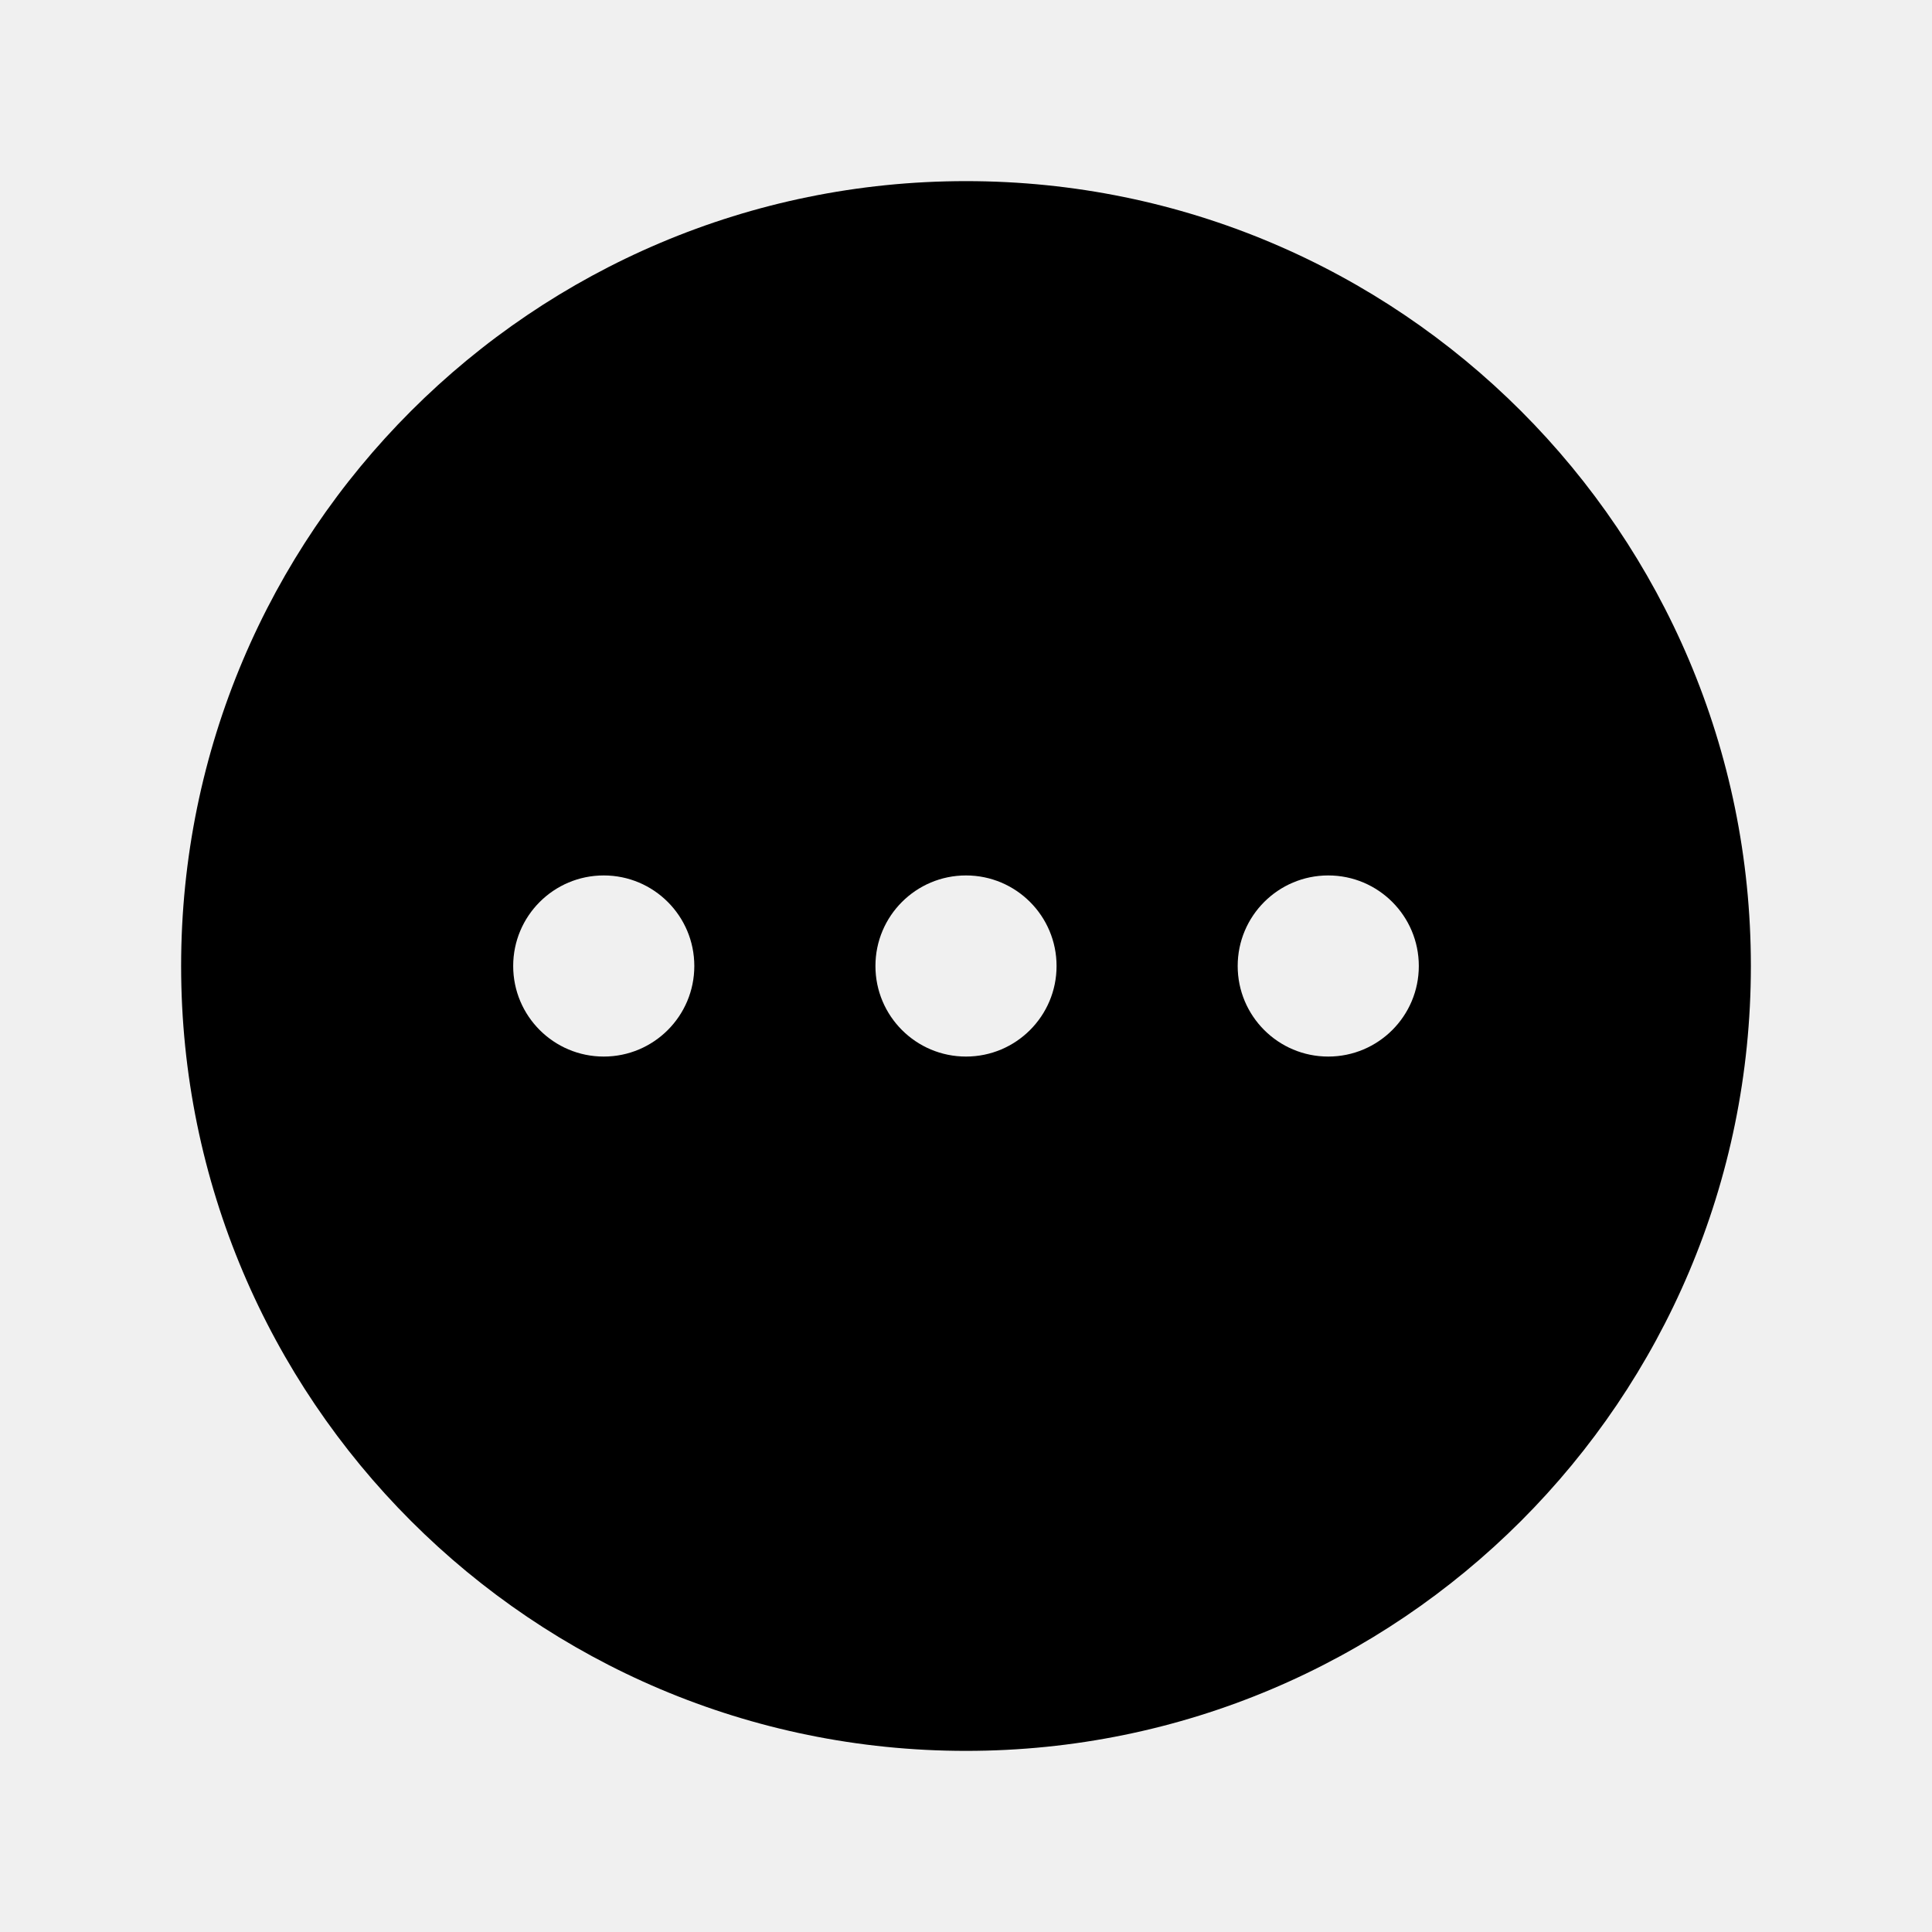
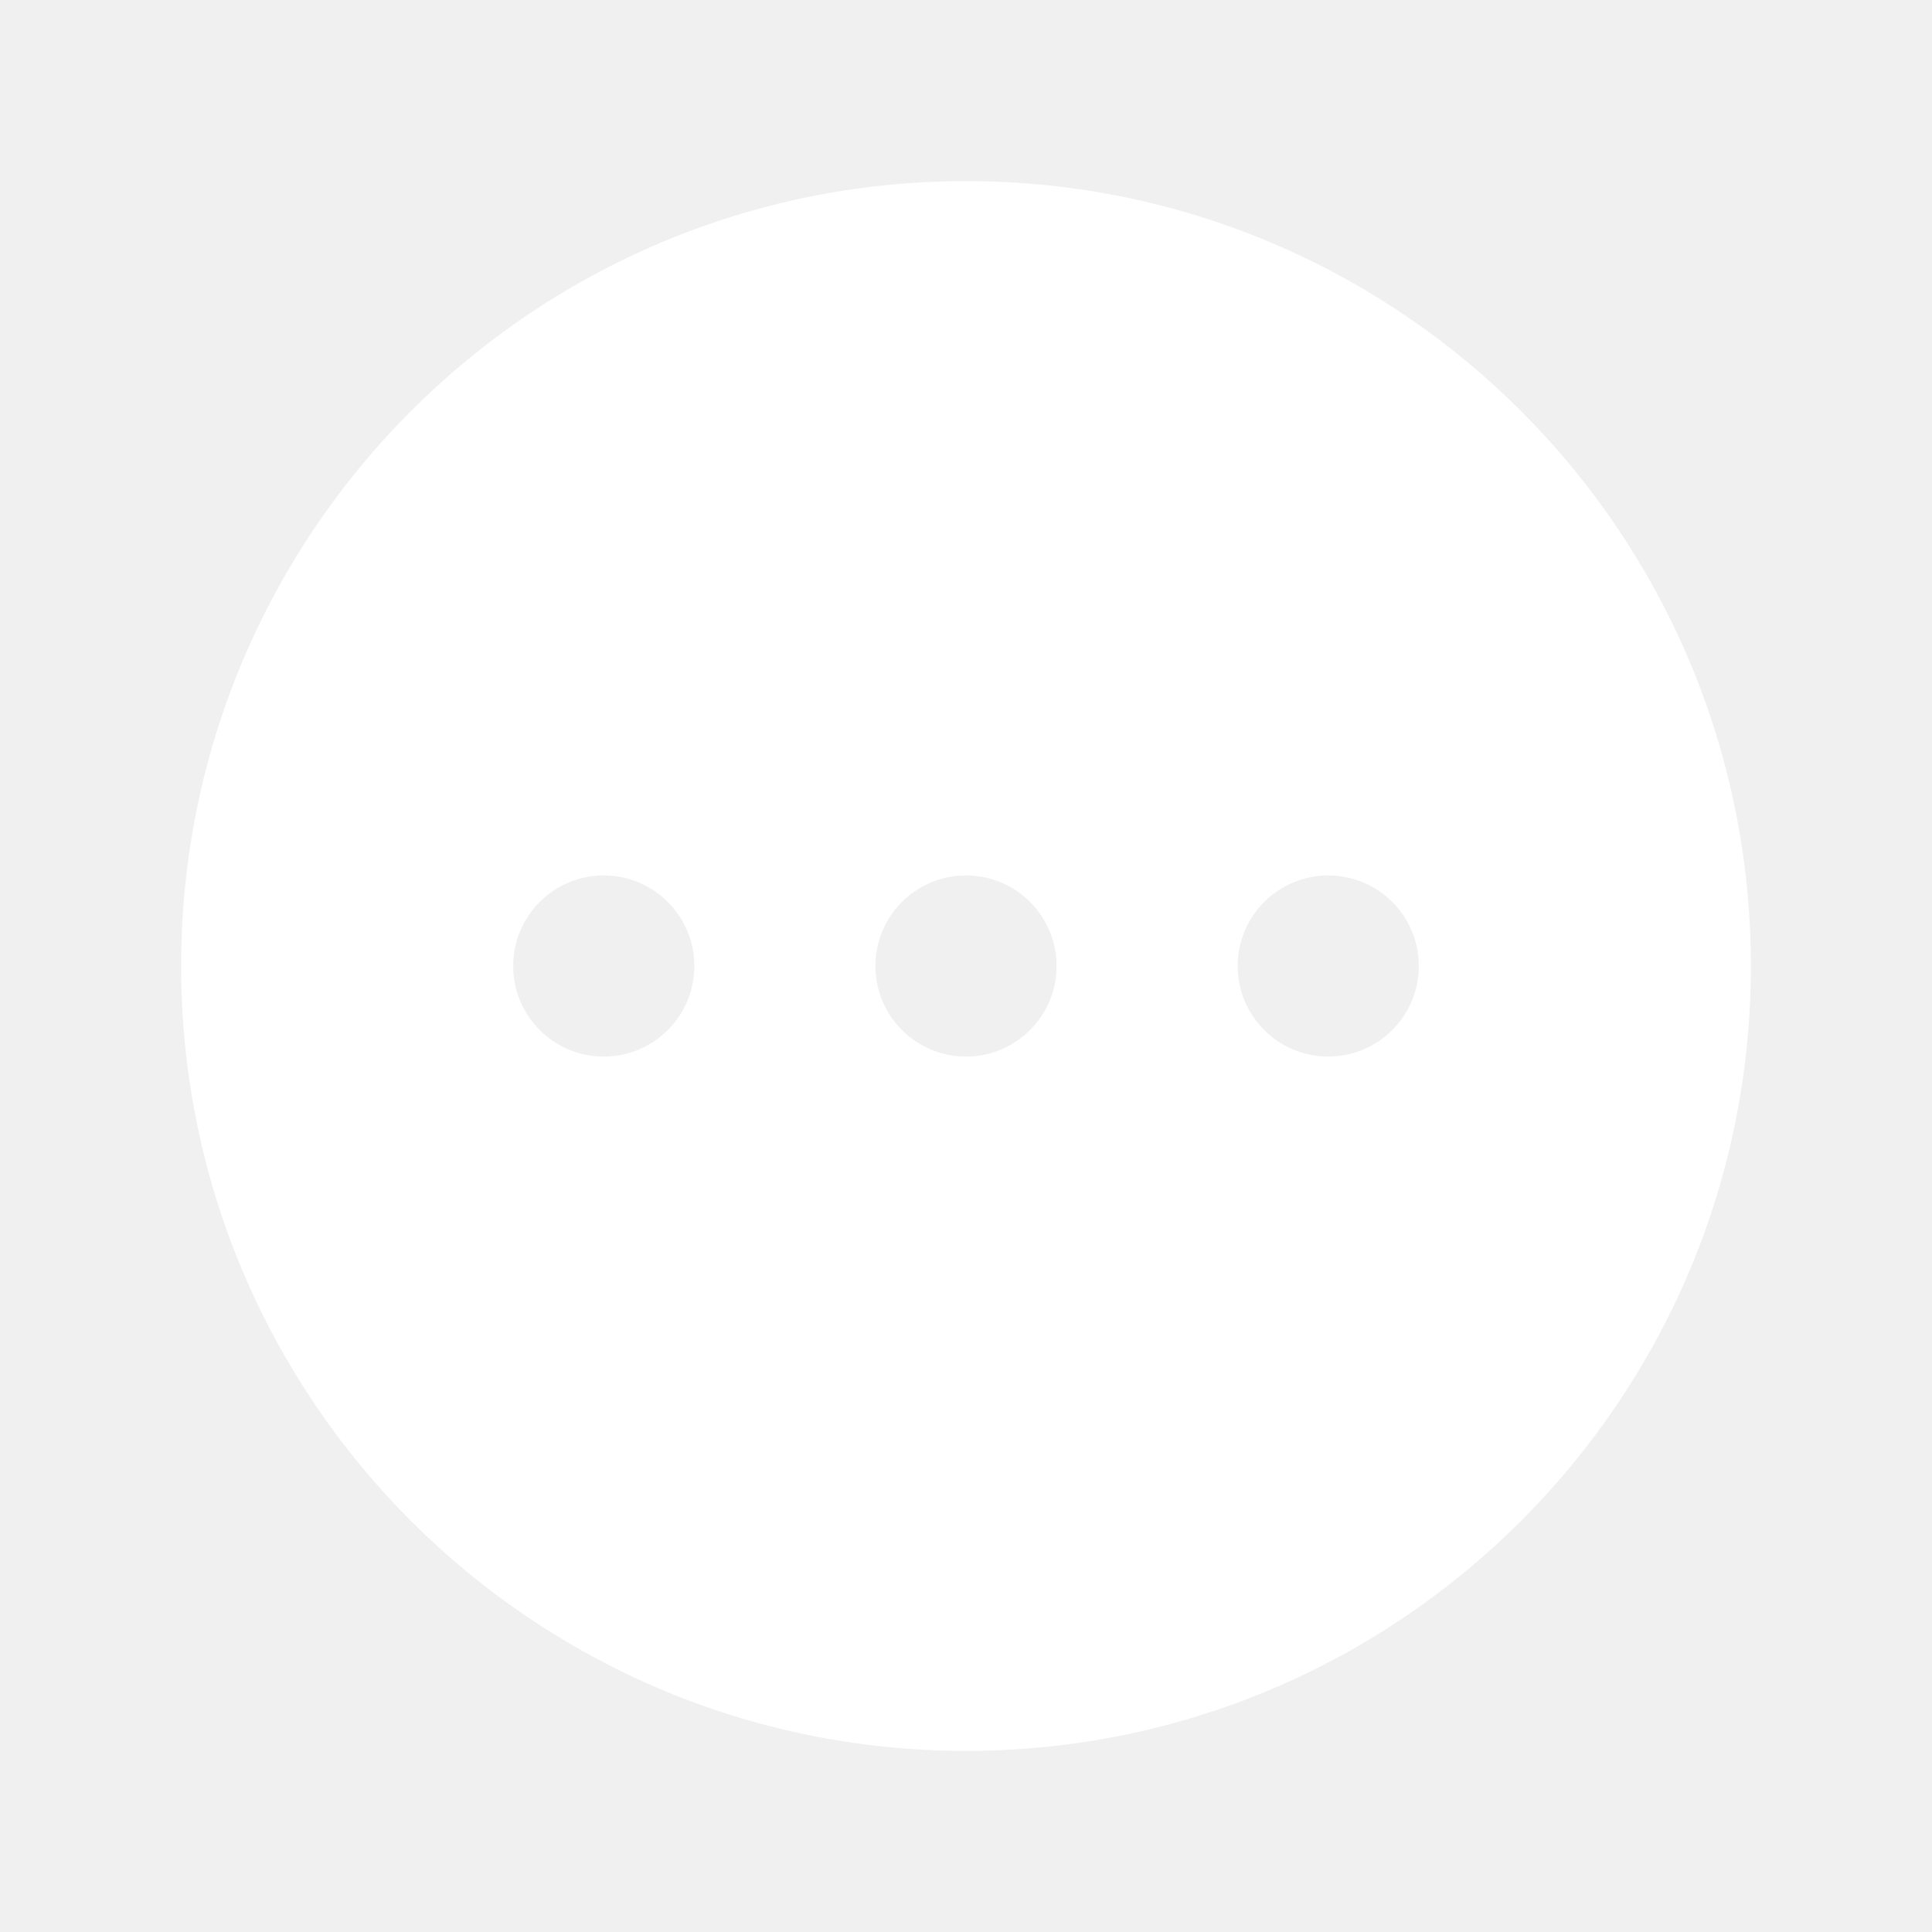
- <svg xmlns="http://www.w3.org/2000/svg" viewBox="0 0 24 24" fill="black" class="w-6 h-6">
+ <svg xmlns="http://www.w3.org/2000/svg" viewBox="0 0 24 24" fill="white" class="w-6 h-6">
  <path fill-rule="evenodd" d="M12 2.25c-5.385 0-9.75 4.365-9.75 9.75s4.365 9.75 9.75 9.75 9.75-4.365 9.75-9.75S17.385 2.25 12 2.25zm0 8.625a1.125 1.125 0 100 2.25 1.125 1.125 0 000-2.25zM15.375 12a1.125 1.125 0 112.25 0 1.125 1.125 0 01-2.25 0zM7.5 10.875a1.125 1.125 0 100 2.25 1.125 1.125 0 000-2.25z" clip-rule="evenodd" />
</svg>
